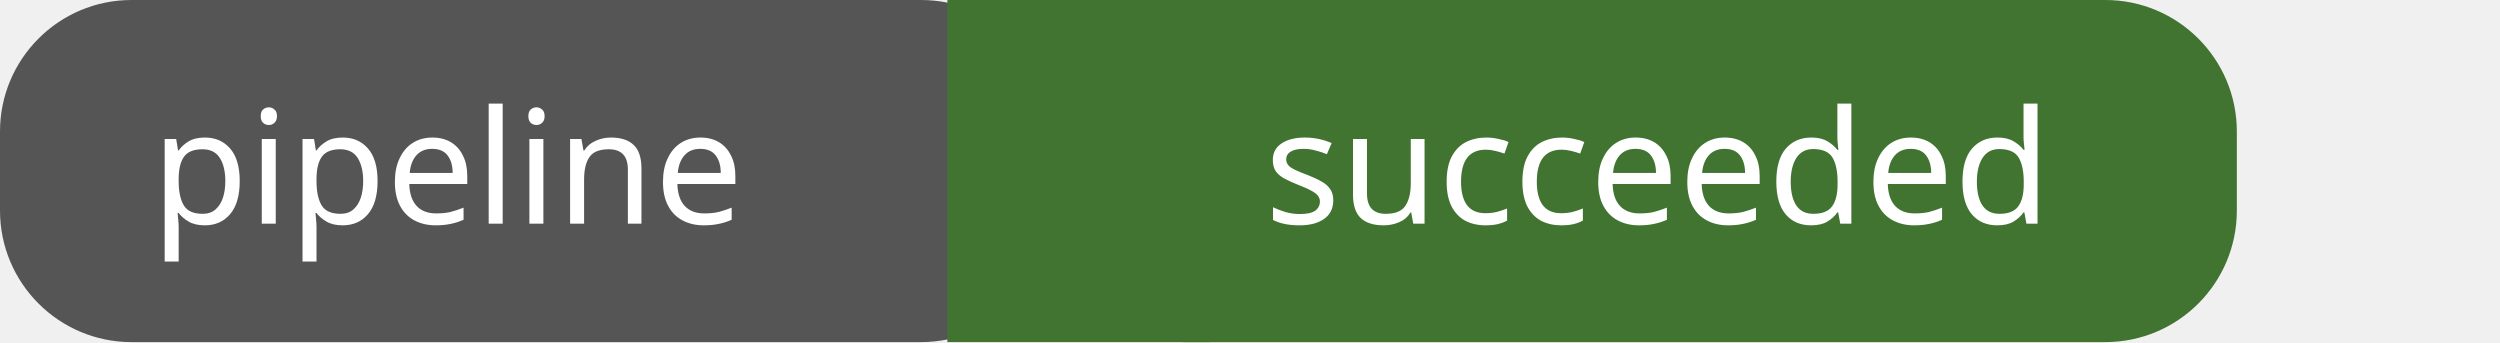
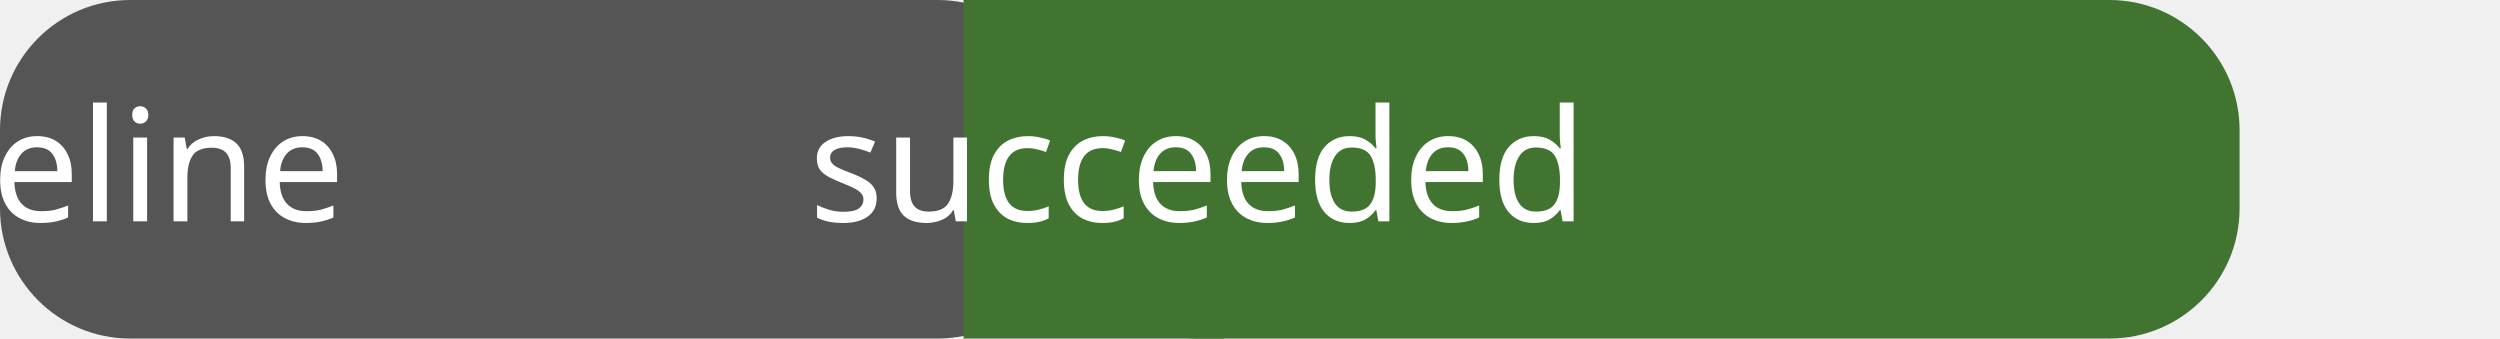
- <svg xmlns="http://www.w3.org/2000/svg" id="pipeline-succeeded" width="190" height="26" viewBox="0 0 190 26">
-   <g />
+ <svg xmlns="http://www.w3.org/2000/svg" id="pipeline-succeeded" width="192" height="26" viewBox="0 0 192 26">
  <g shape-rendering="geometricPrecision">
-     <rect x="0" width="80" height="26" fill="#555" rx="10" ry="10" />
-     <rect x="72" width="20" height="26" fill="#407430" rx="0" ry="0" />
-     <rect x="80" width="90" height="26" fill="#407430" rx="10" ry="10" />
+     <rect x="0" width="82" height="26" fill="#555" rx="10" ry="10" />
+     <rect x="74" width="20" height="26" fill="#407430" rx="0" ry="0" />
+     <rect x="82" width="90" height="26" fill="#407430" rx="10" ry="10" />
  </g>
  <g text-anchor="middle">
-     <text fill="#fff" font-size="12" font-family="sans-serif" x="34" y="17">pipeline</text>
-     <text fill="#fff" font-size="12" font-family="sans-serif" x="126" y="17">succeeded</text>
+     <text fill="#fff" font-size="12" font-family="sans-serif" x="4" y="17">pipeline</text>
+     <text fill="#fff" font-size="12" font-family="sans-serif" x="92" y="17">succeeded</text>
  </g>
</svg>
